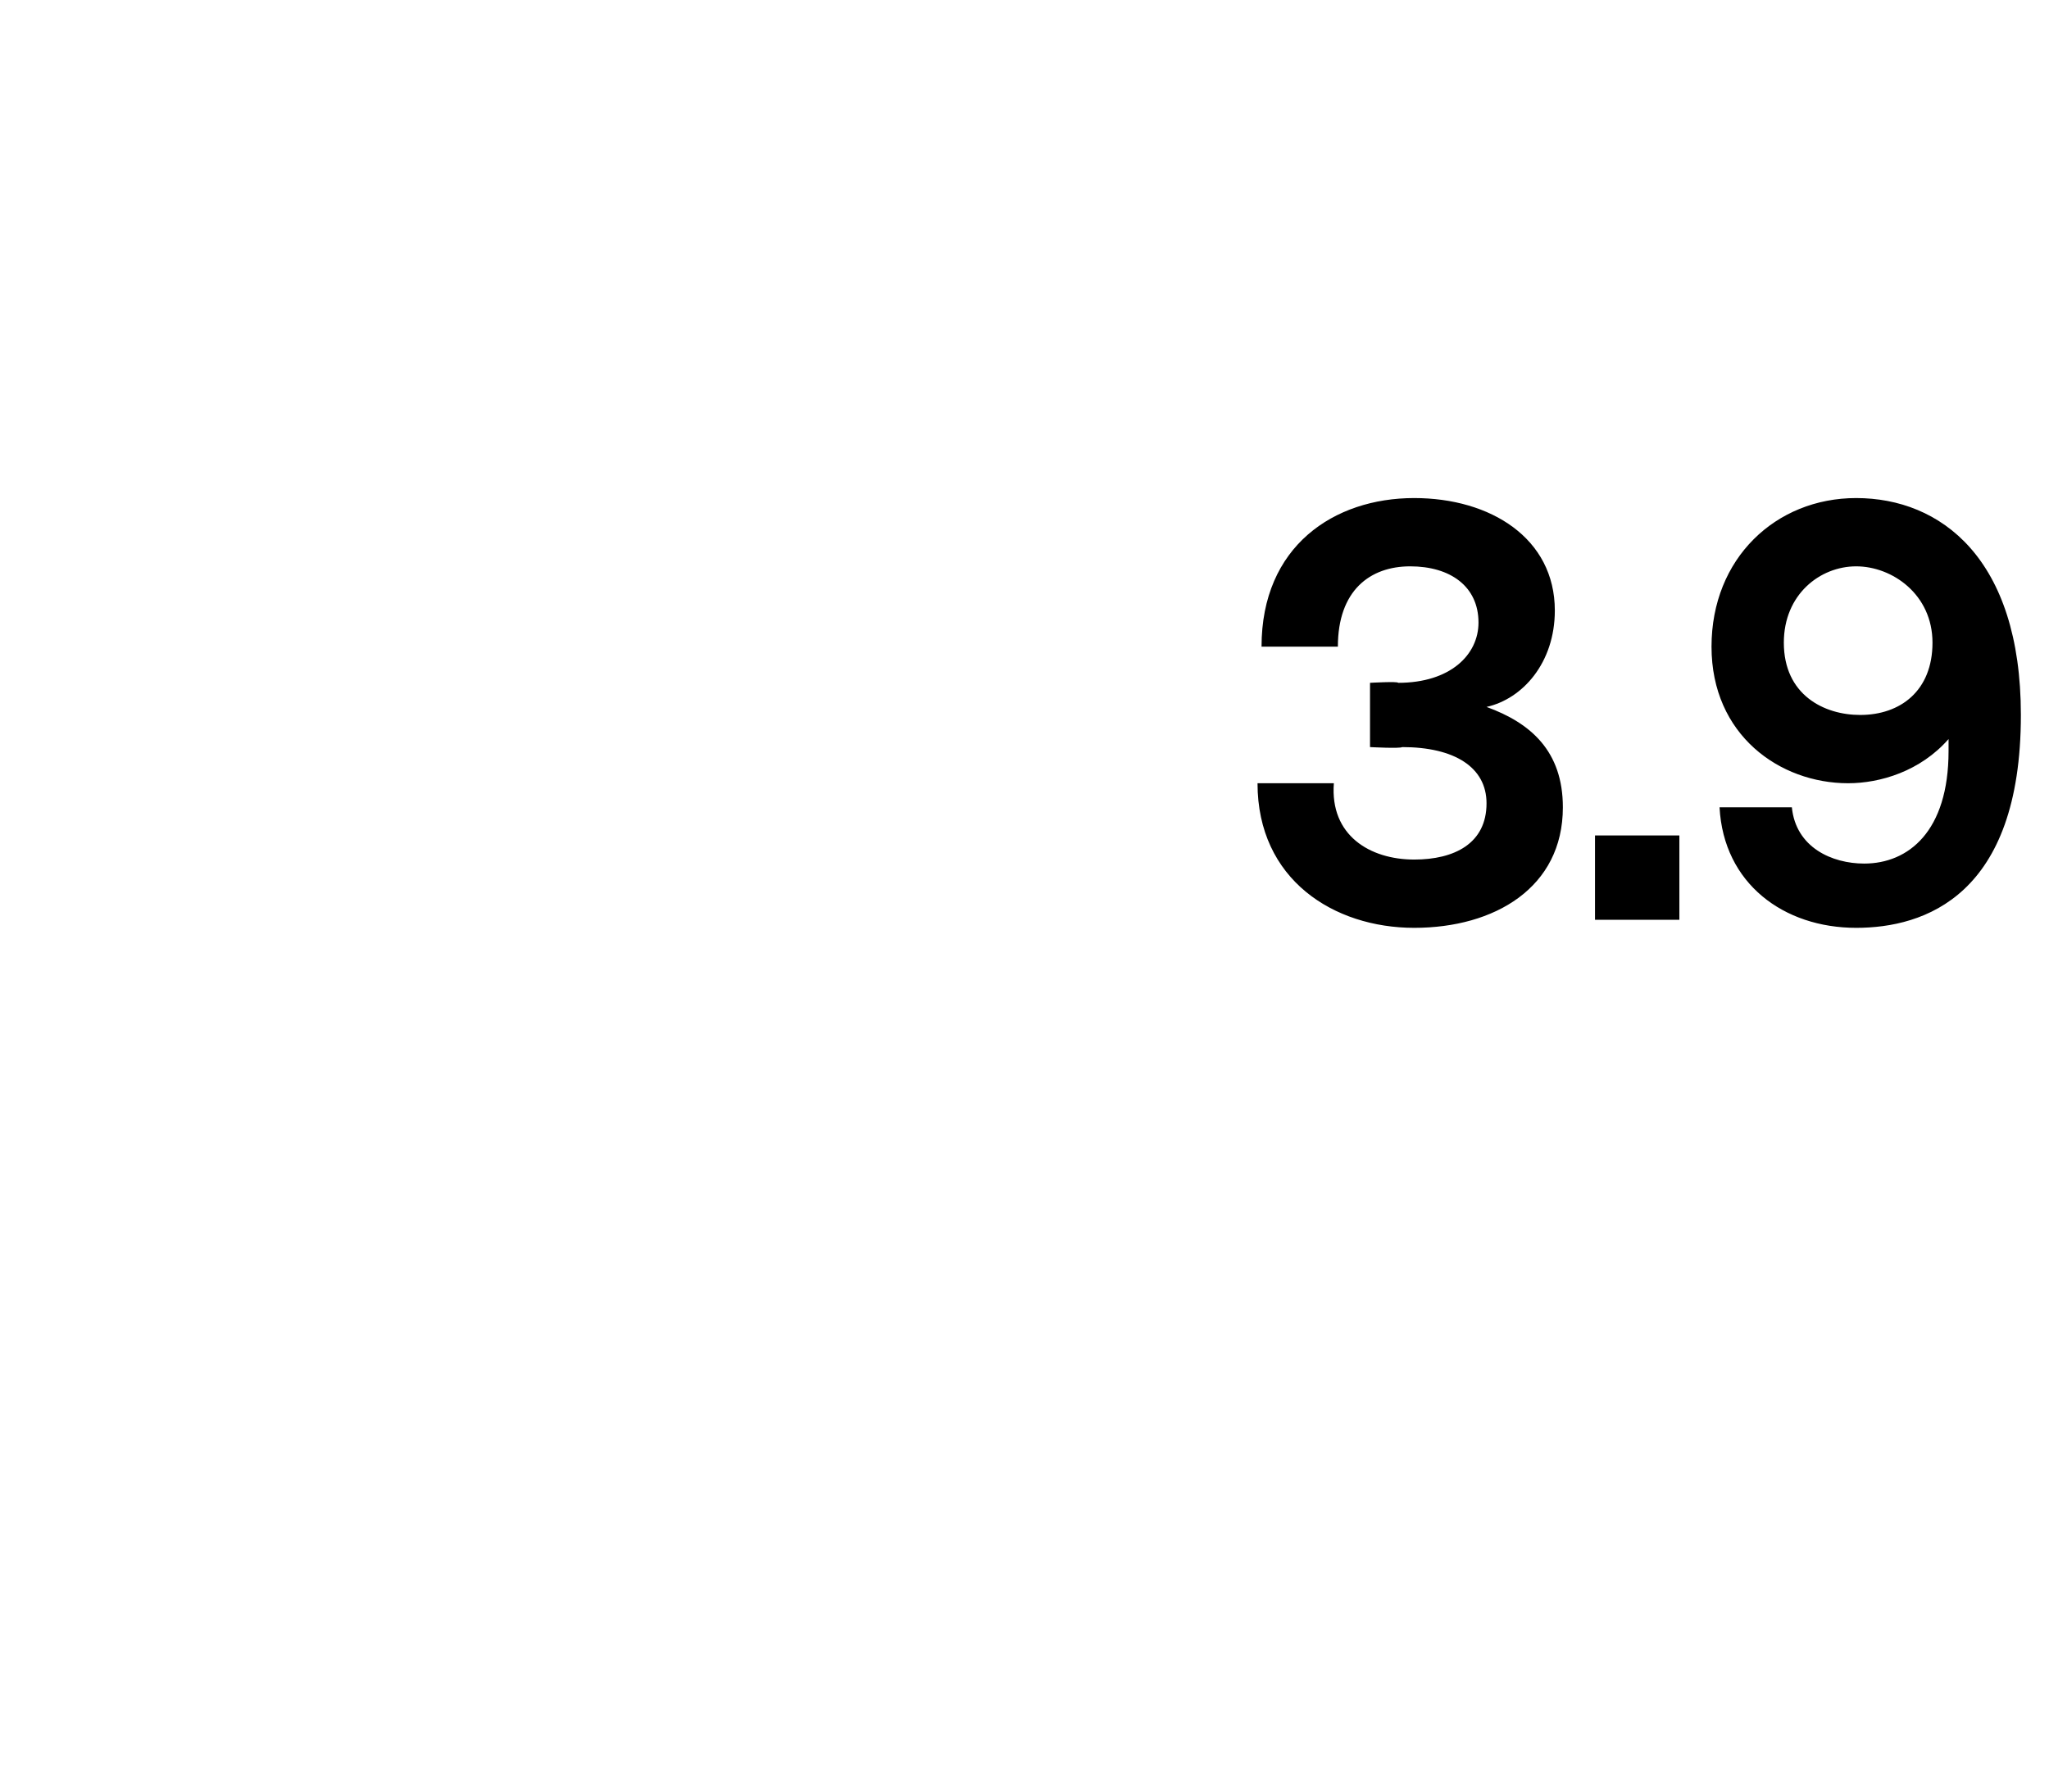
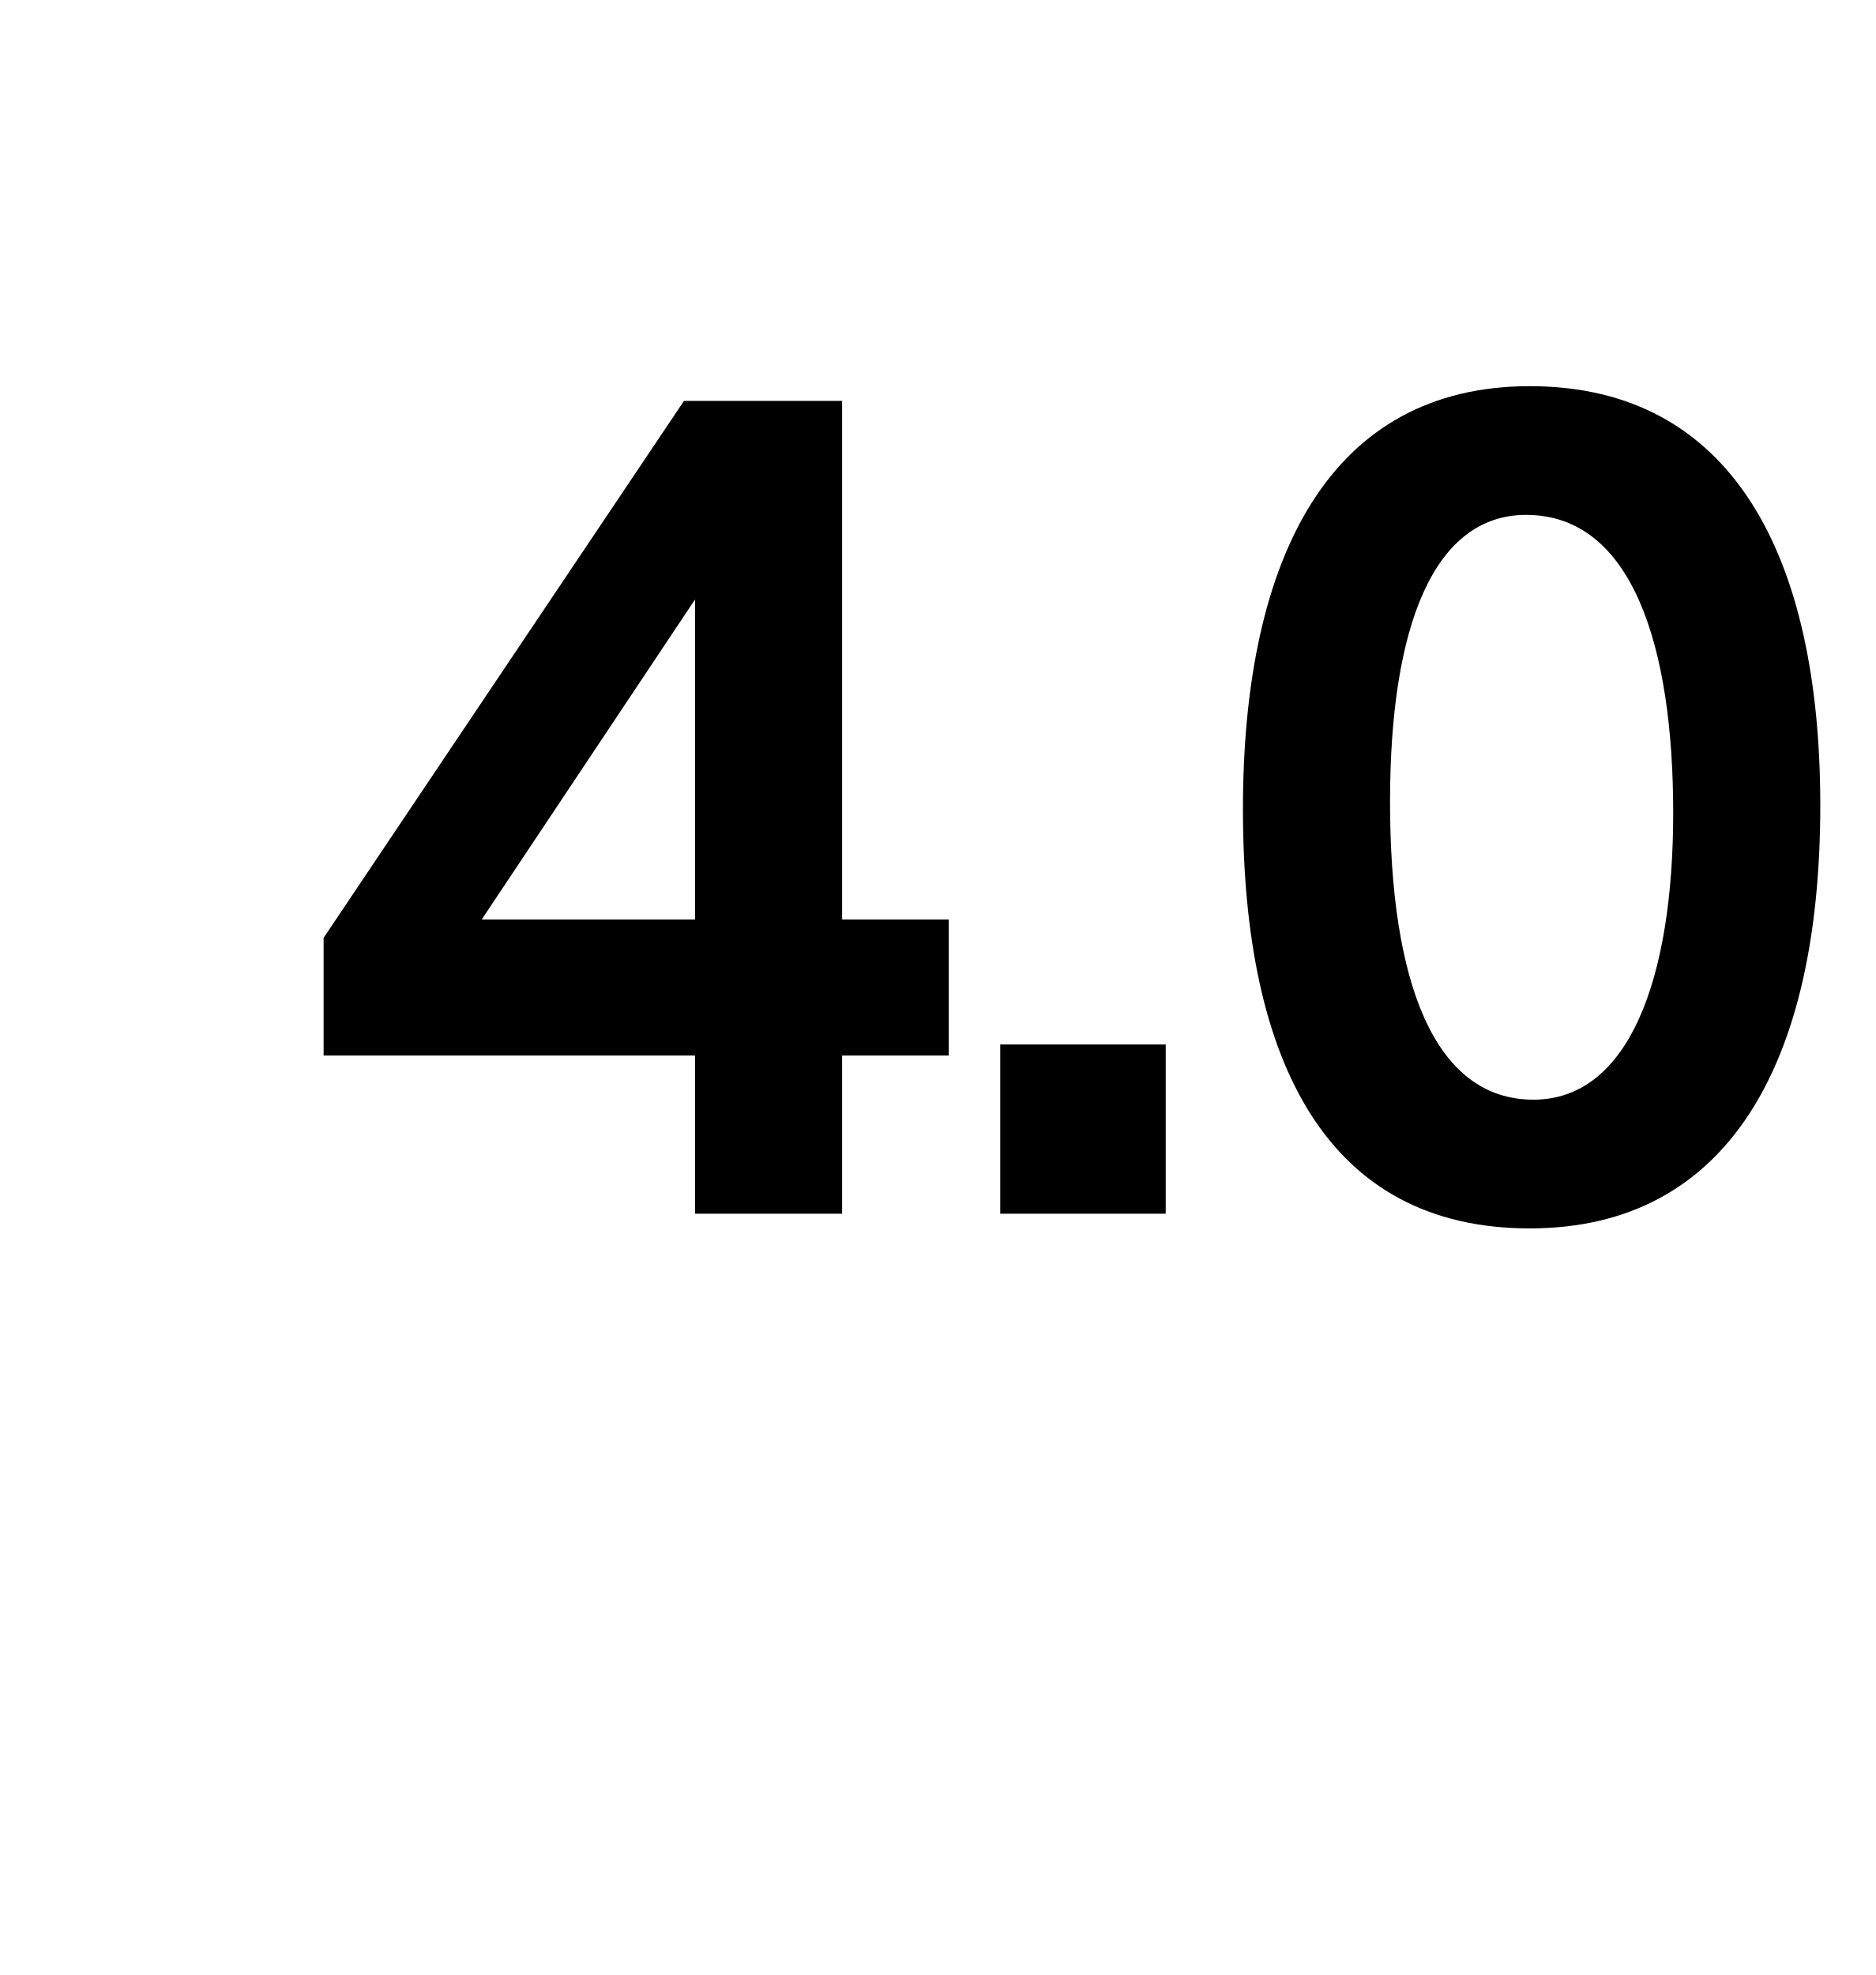
- <svg xmlns="http://www.w3.org/2000/svg" version="1.1" width="51px" height="44.6px" viewBox="0 -1 51 44.6" style="top:-1px">
+ <svg xmlns="http://www.w3.org/2000/svg" version="1.1" width="51px" height="53.7px" viewBox="0 -1 51 53.7" style="top:-1px">
  <defs />
  <g id="Polygon13033">
-     <path d="m38.9 19.1c0 2-1.7 3-3.7 3c-2 0-3.9-1.2-3.9-3.6h1.9c-.1 1.3.9 1.9 2 1.9c1 0 1.8-.4 1.8-1.4c0-.9-.8-1.4-2.1-1.4c-.05.04-.8 0-.8 0V16s.7-.04.7 0c1.3 0 2-.7 2-1.5c0-.9-.7-1.4-1.7-1.4c-1 0-1.8.6-1.8 2h-1.9c0-2.5 1.8-3.7 3.8-3.7c1.9 0 3.5 1 3.5 2.8c0 1.3-.8 2.2-1.7 2.4c1.1.4 1.9 1.1 1.9 2.5zm.8.7h2.1v2.1h-2.1v-2.1zm10.6-3c0 4.5-2.4 5.3-4.1 5.3c-1.8 0-3.3-1.1-3.4-3h1.8c.1 1 1 1.4 1.8 1.4c1.1 0 2.1-.8 2.1-2.8v-.3c-.7.8-1.7 1.1-2.5 1.1c-1.7 0-3.4-1.2-3.4-3.4c0-2.2 1.6-3.7 3.6-3.7c2.1 0 4.1 1.5 4.1 5.4zM48.1 15c0-1.2-1-1.9-1.9-1.9c-.9 0-1.8.7-1.8 1.9c0 1.3 1 1.8 1.9 1.8c1 0 1.8-.6 1.8-1.8z" stroke="none" fill="#000" />
+     <path d="m22.9 27.7v4.3h-4v-4.3H8.8v-3.2l9.8-14.6h4.3V24h2.9v3.7h-2.9zm-4-3.7v-8.7L13.1 24h5.8zm8.3 3.4h4.5v4.6h-4.5v-4.6zm6.6-6.4c0-6.9 2.4-11.5 7.8-11.5c5.5 0 7.9 4.6 7.9 11.4c0 7-2.5 11.5-7.9 11.5c-5.5 0-7.8-4.5-7.8-11.4zm11.7.1c0-4.5-1.1-8.1-4-8.1c-2.5 0-3.7 3-3.7 7.8c0 4.9 1.2 8.1 3.9 8.1c2.6 0 3.8-3.3 3.8-7.8z" stroke="none" fill="#000" />
  </g>
</svg>
